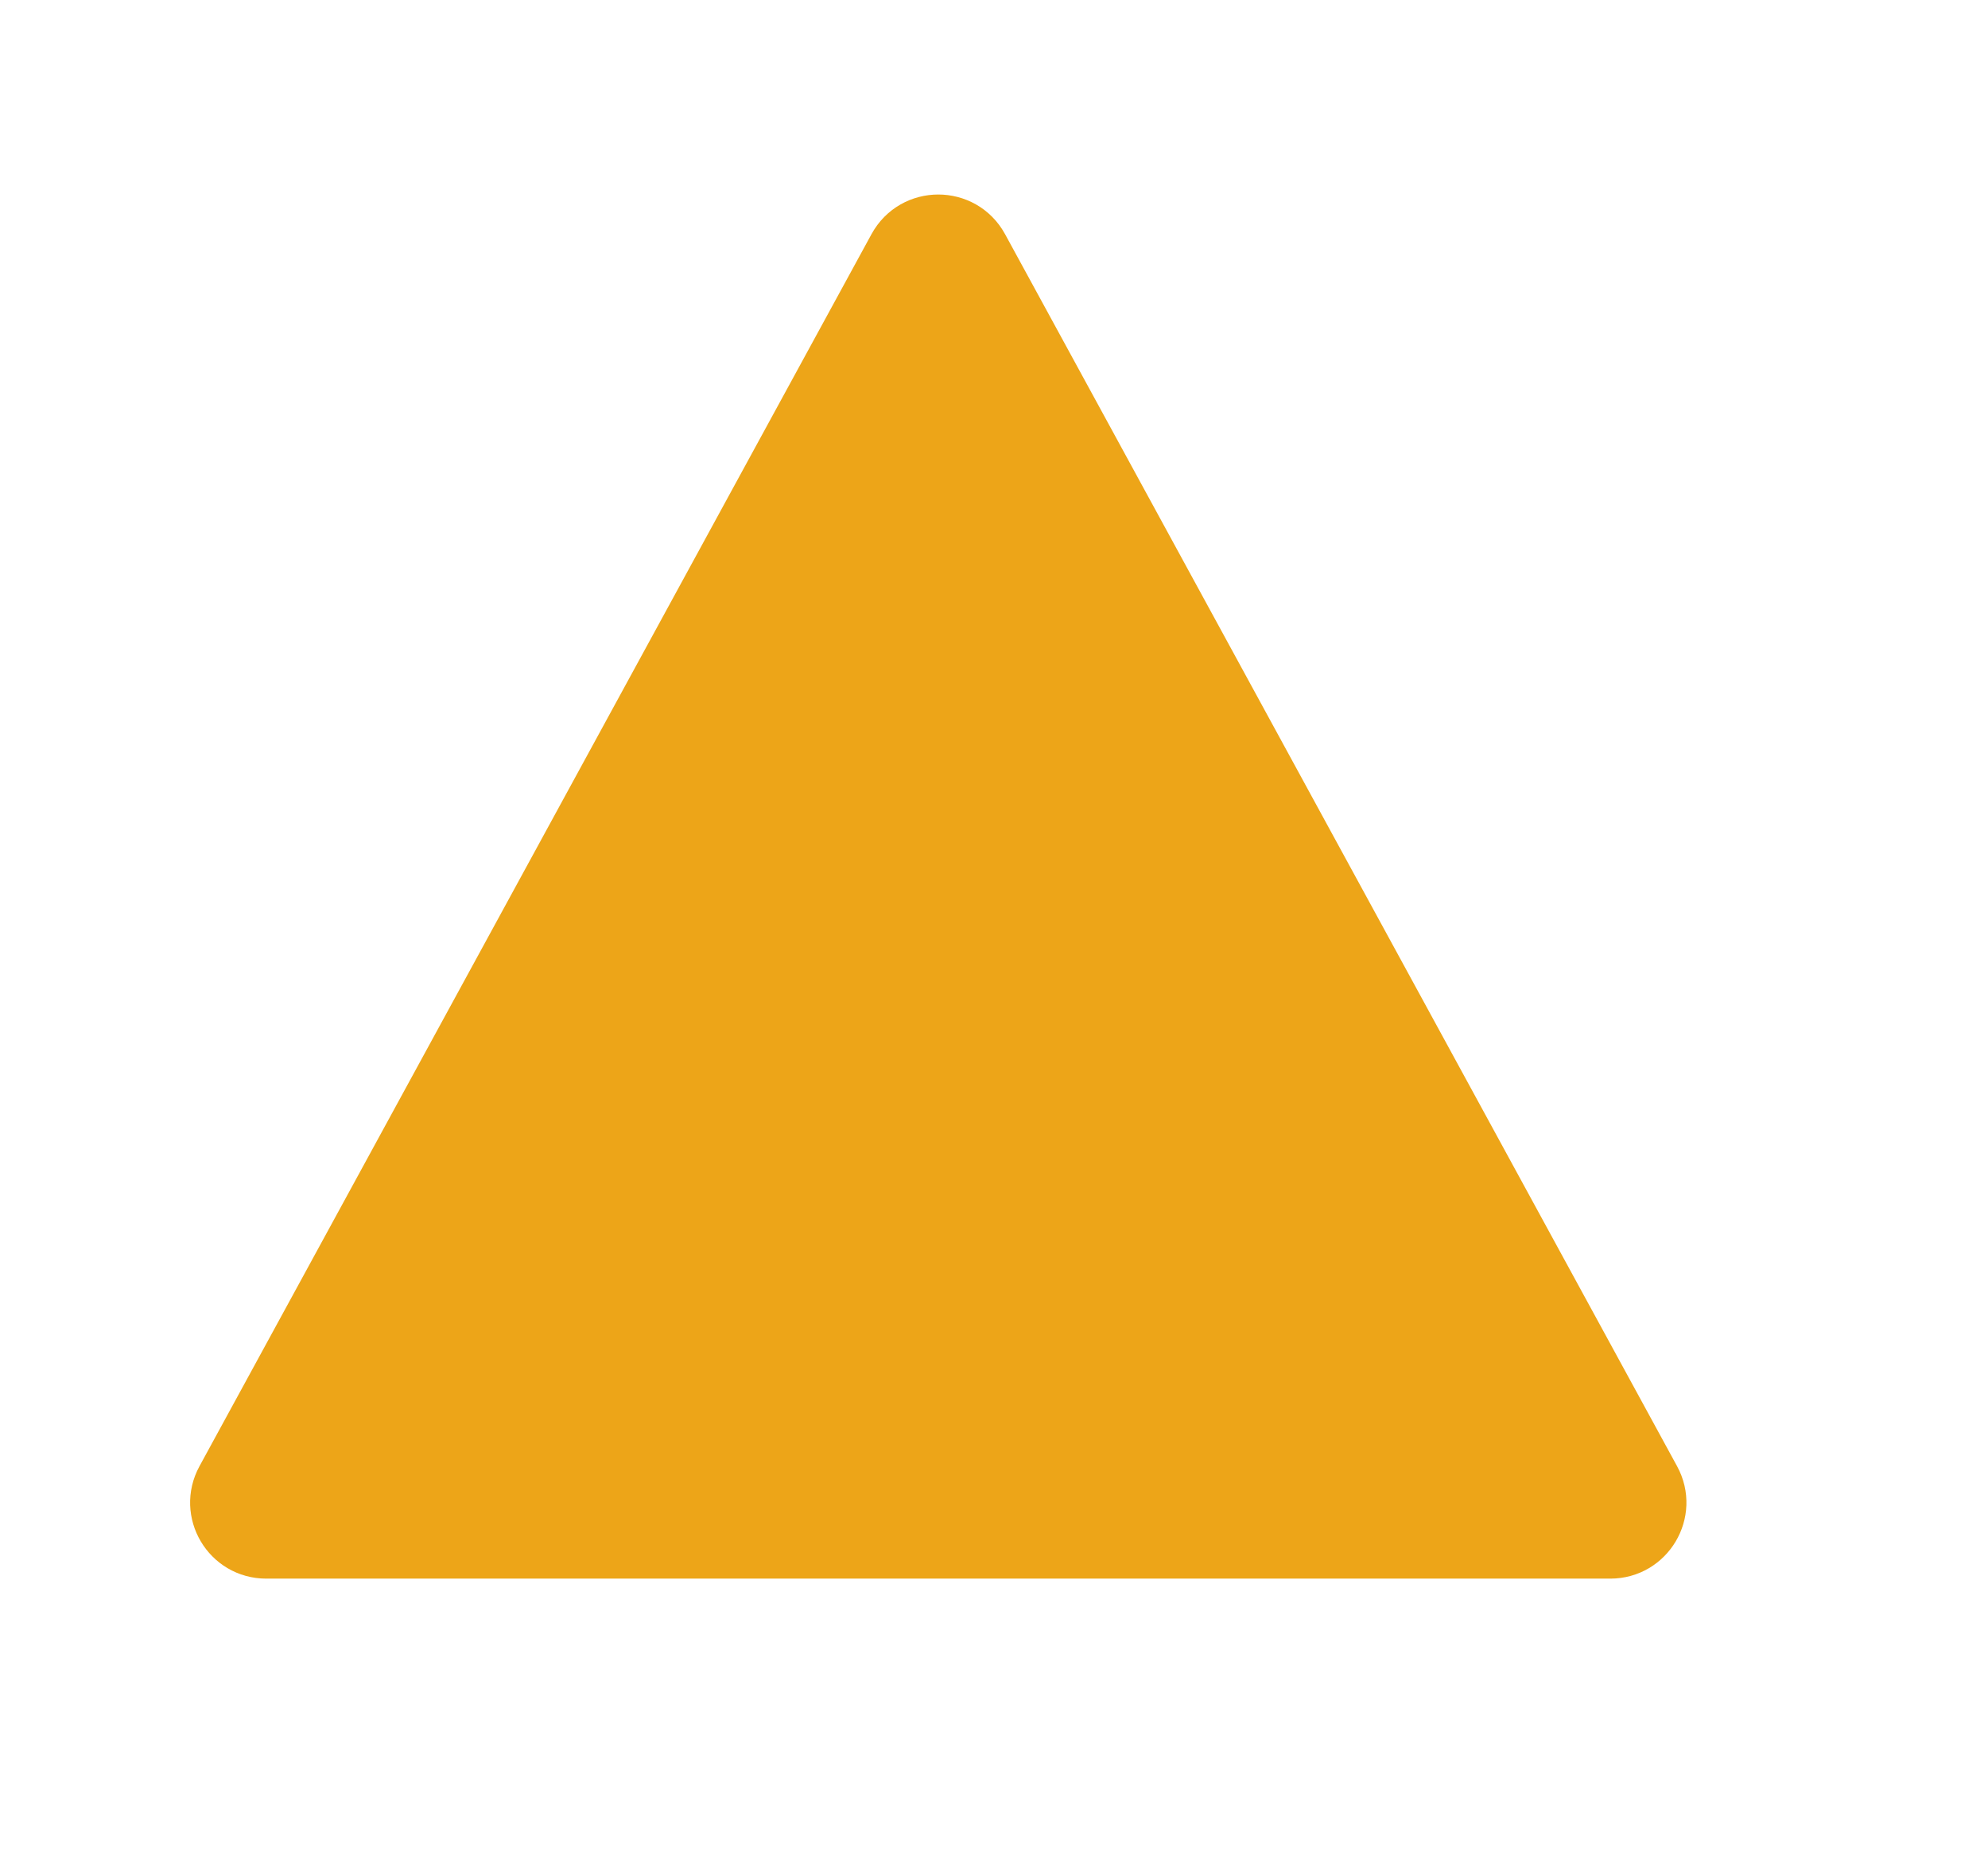
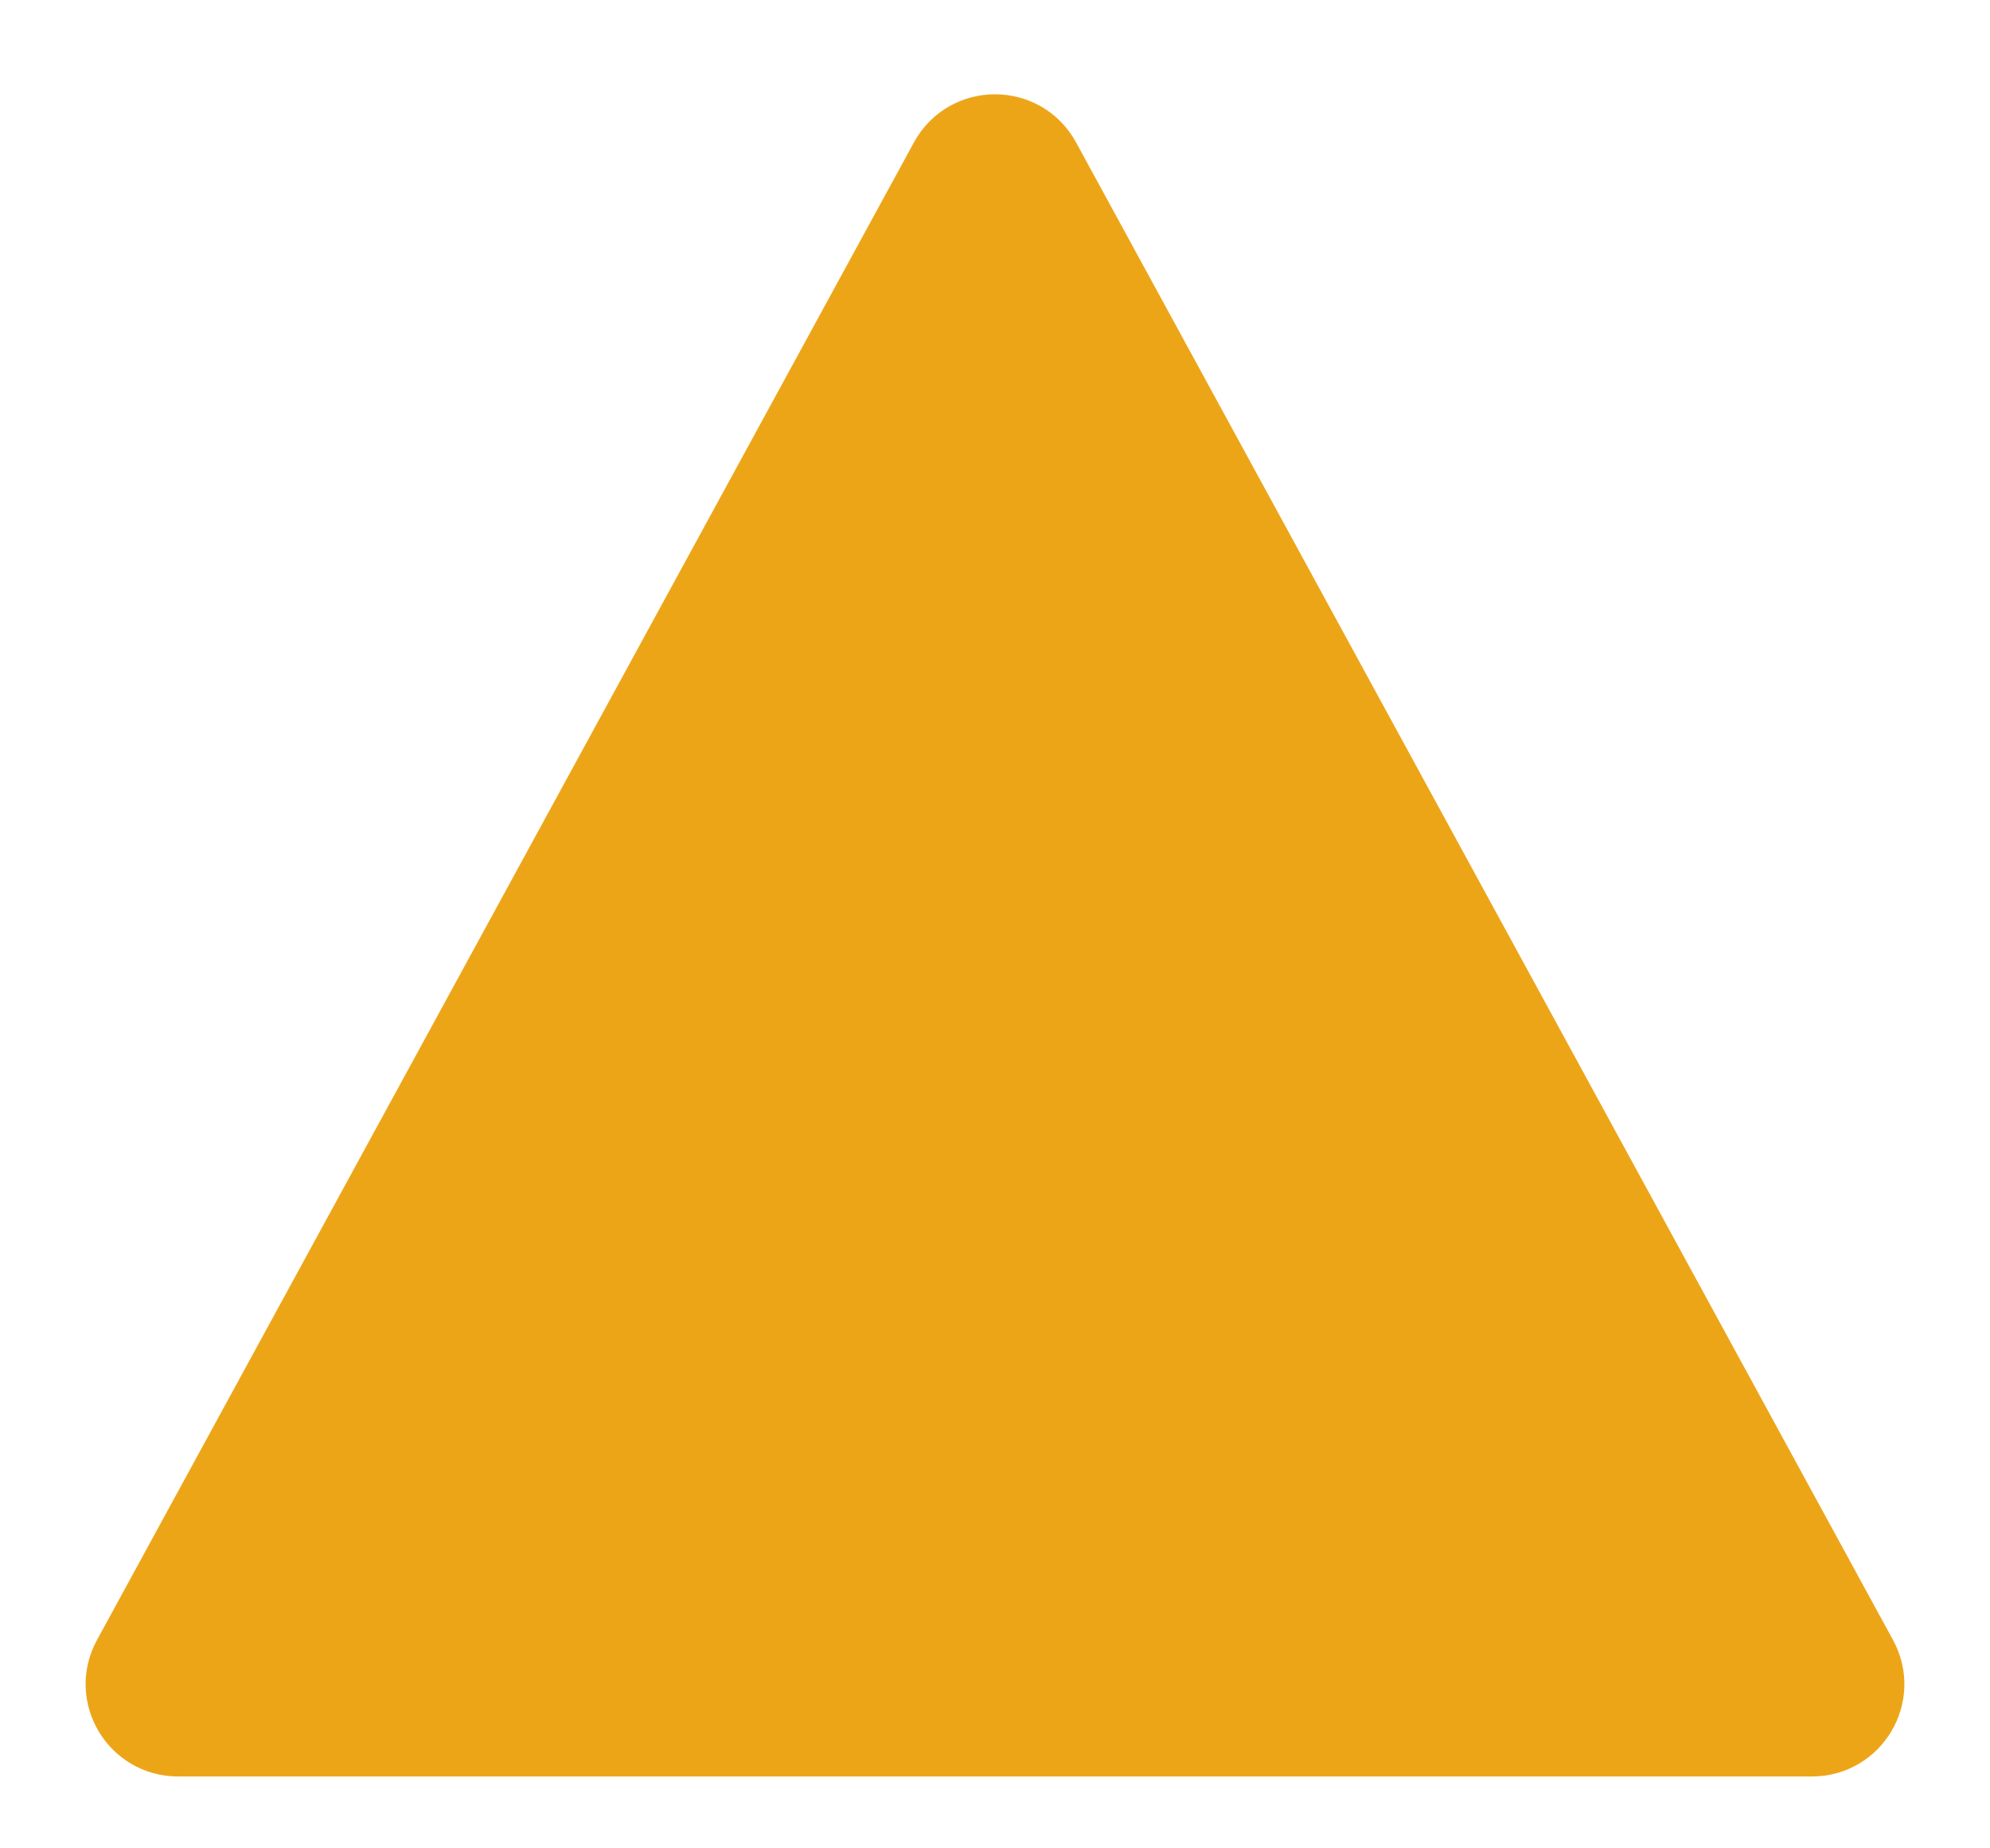
- <svg xmlns="http://www.w3.org/2000/svg" width="17" height="16" viewBox="0 0 17 16" fill="none">
-   <path d="M8.375 2.122C8.223 1.844 7.824 1.844 7.672 2.122L1.925 12.659C1.78 12.925 1.972 13.25 2.276 13.25H13.771C14.074 13.25 14.267 12.925 14.122 12.659L8.375 2.122Z" fill="#EDA518" stroke="#EDA518" stroke-width="0.5" />
+ <svg xmlns="http://www.w3.org/2000/svg" width="14" height="13" viewBox="0 0 14 13" fill="none">
+   <path d="M7.351 1.122C7.2 0.844 6.8 0.844 6.649 1.122L0.902 11.659C0.756 11.925 0.949 12.25 1.253 12.25H12.747C13.051 12.25 13.244 11.925 13.098 11.659L7.351 1.122Z" fill="#EDA518" stroke="#EDA518" stroke-width="0.5" />
</svg>
